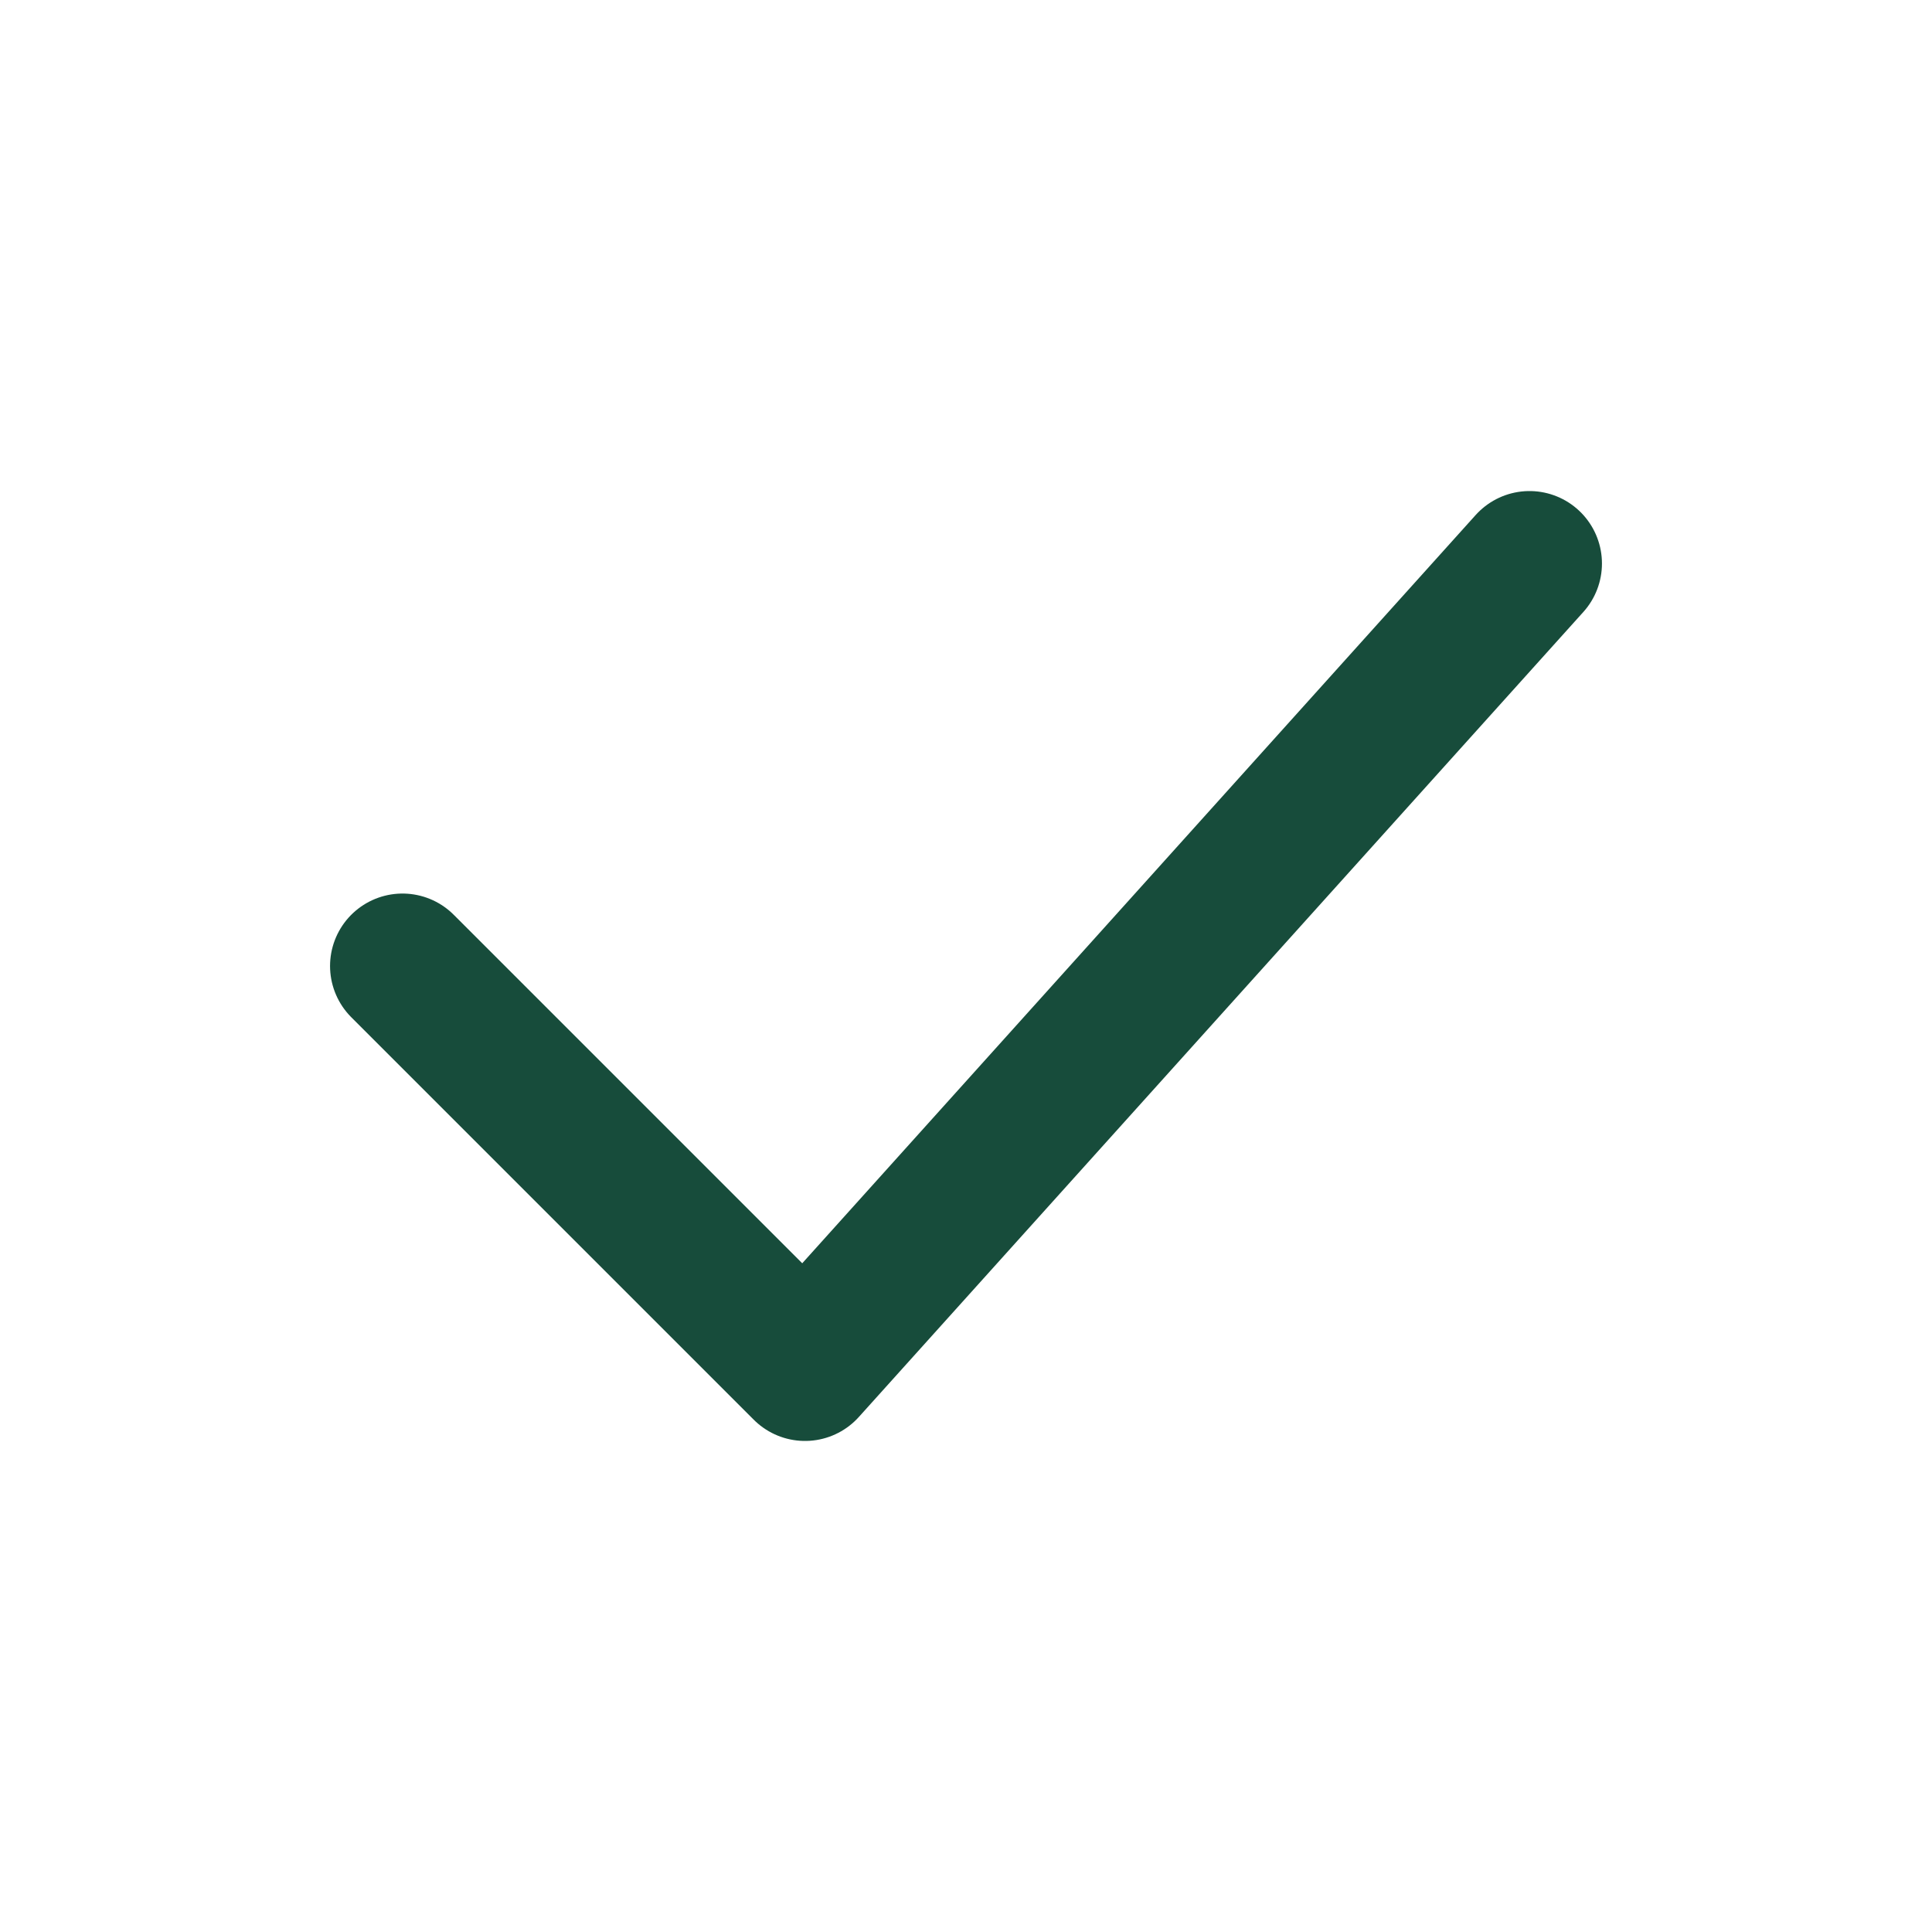
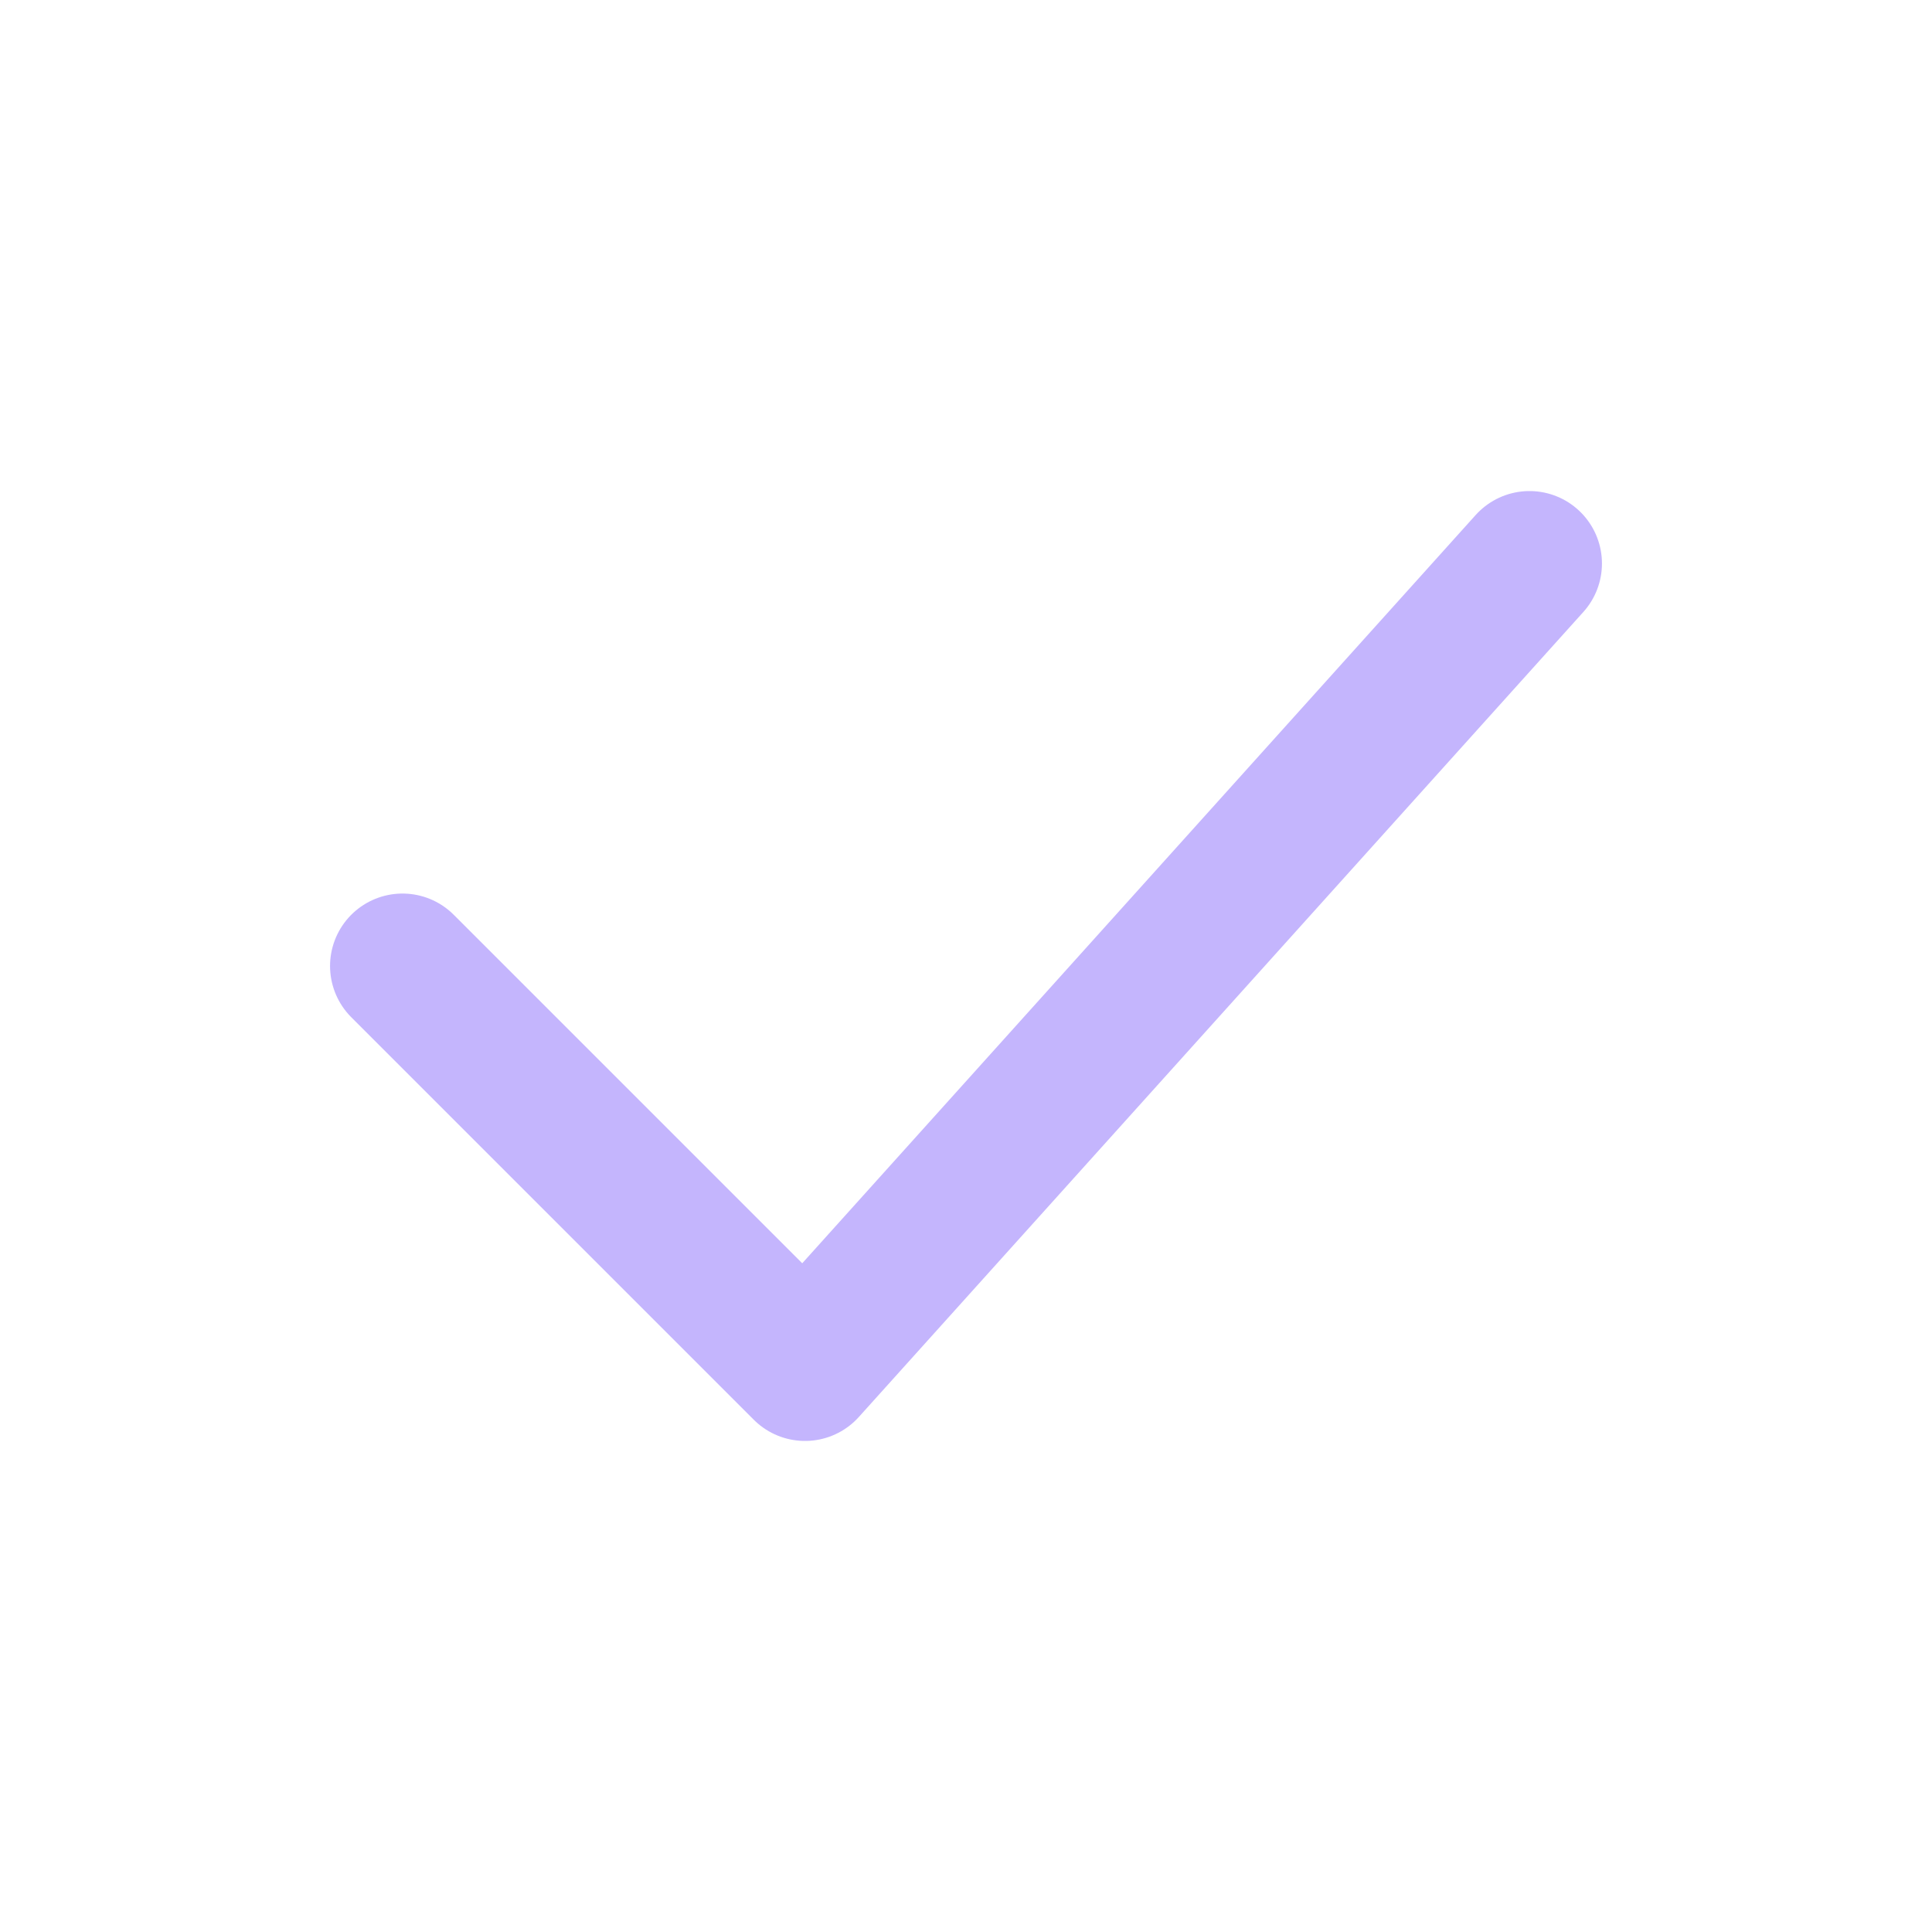
- <svg xmlns="http://www.w3.org/2000/svg" width="48" height="48" viewBox="0 0 24 24" fill="none" stroke="#174C3B" stroke-width="1.8" stroke-linecap="round" stroke-linejoin="round">
+ <svg xmlns="http://www.w3.org/2000/svg" width="48" height="48" viewBox="0 0 24 24" fill="none" stroke="#C4B5FD" stroke-width="1.8" stroke-linecap="round" stroke-linejoin="round">
  <path d="M5 12l5 5 9-10" />
</svg>
